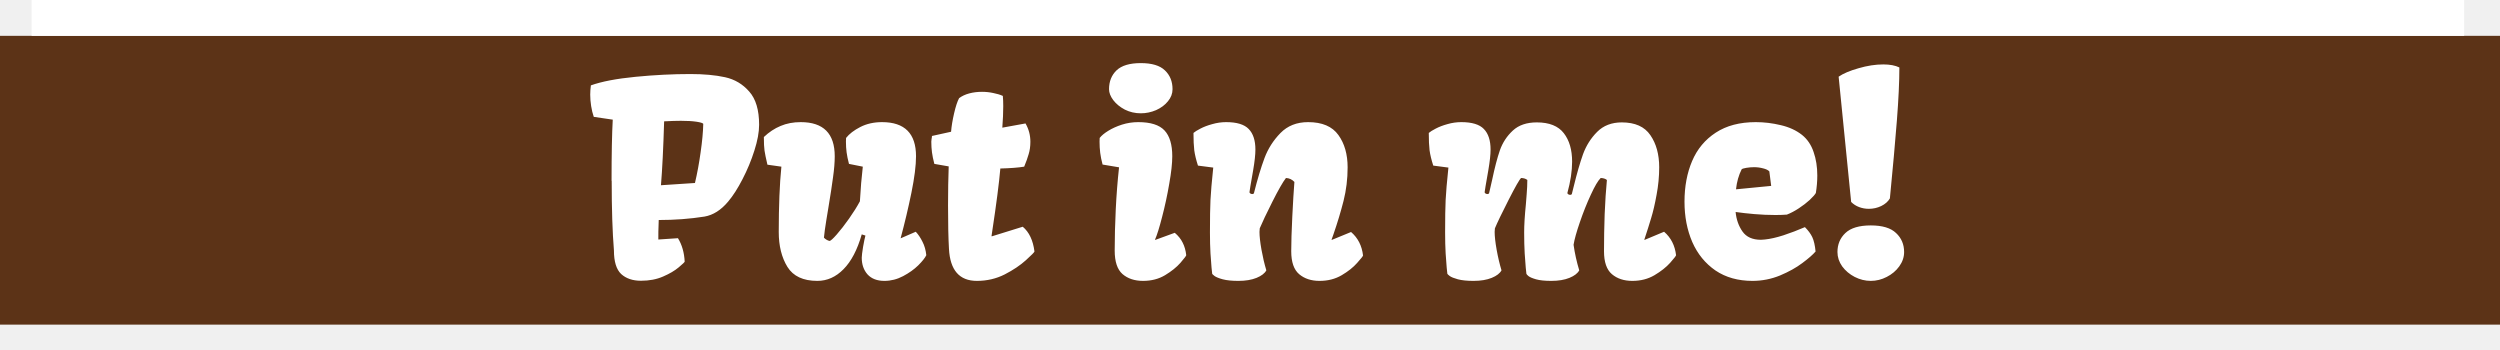
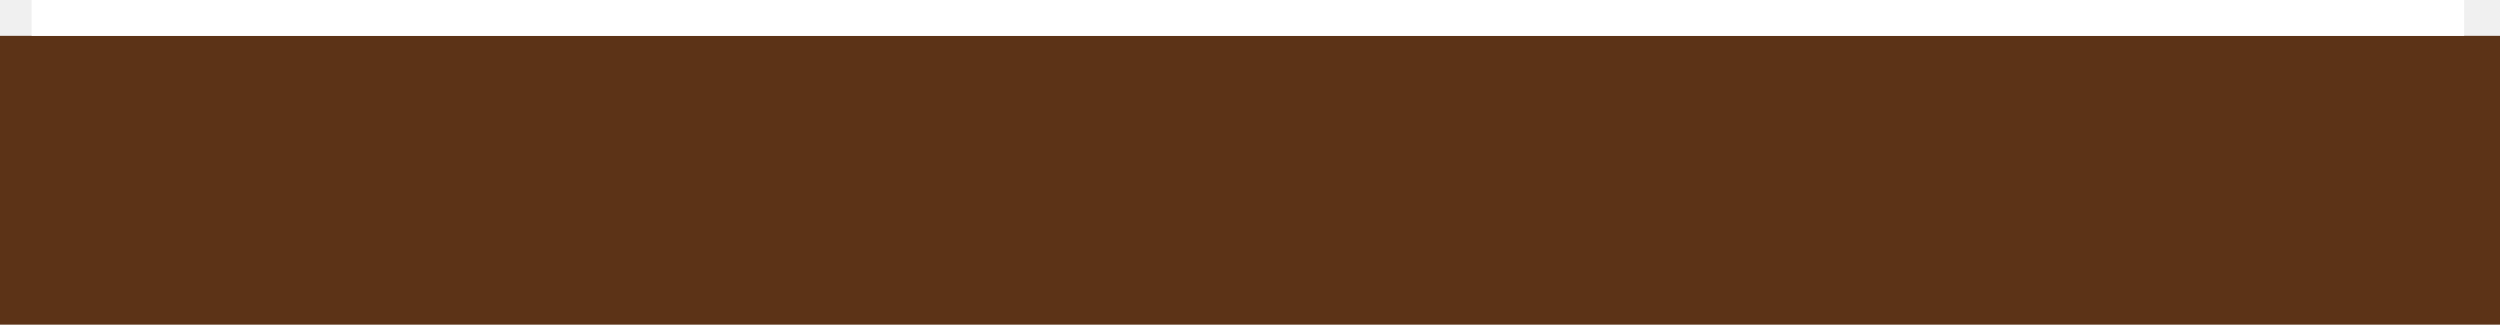
- <svg xmlns="http://www.w3.org/2000/svg" width="1186" height="166" viewBox="0 0 1186 166" fill="none">
+ <svg xmlns="http://www.w3.org/2000/svg" width="1186" height="154" viewBox="0 0 1186 154" fill="none">
  <rect y="17" width="1186" height="137" fill="#5C3317" />
  <rect x="15" width="1154" height="17" fill="white" />
-   <path d="M290.125 85.75C290.125 73.167 290.312 63.5 290.688 56.75H290.625L281.688 55.438C281.146 53.896 280.729 52.188 280.438 50.312C280.146 48.438 280 46.625 280 44.875C280 43.542 280.104 42.083 280.312 40.5C285.438 38.667 292.5 37.312 301.5 36.438C310.5 35.562 319.167 35.125 327.5 35.125C333.875 35.125 339.354 35.625 343.938 36.625C348.521 37.625 352.354 39.896 355.438 43.438C358.562 46.938 360.125 52.188 360.125 59.188C360.125 62.688 359.375 66.771 357.875 71.438C356.417 76.062 354.542 80.583 352.25 85C350 89.375 347.729 92.917 345.438 95.625C342.062 99.667 338.312 102.042 334.188 102.75C327.354 103.833 320.125 104.375 312.5 104.375C312.333 108.667 312.271 111.75 312.312 113.625L321.625 113C323.542 116.125 324.604 119.833 324.812 124.125C324.812 124.333 323.875 125.229 322 126.812C320.125 128.396 317.646 129.854 314.562 131.188C311.521 132.521 308.021 133.188 304.062 133.188C300.146 133.188 297.021 132.125 294.688 130C292.396 127.833 291.25 124.104 291.25 118.812C290.542 110.146 290.188 99.146 290.188 85.812L290.125 85.75ZM329.688 86.812C330.771 82.229 331.667 77.375 332.375 72.25C333.125 67.083 333.542 62.583 333.625 58.75C333.417 58.375 332.354 58.042 330.438 57.75C328.521 57.458 326.042 57.312 323 57.312C320.875 57.312 318.229 57.396 315.062 57.562C314.688 70.146 314.188 80.25 313.562 87.875L329.688 86.812ZM364.062 78.125C363.354 75.083 362.896 72.854 362.688 71.438C362.479 70.021 362.375 67.875 362.375 65C364.833 62.667 367.479 60.917 370.312 59.75C373.146 58.542 376.333 57.938 379.875 57.938C390.625 57.938 396 63.333 396 74.125C396 77 395.729 80.333 395.188 84.125C394.688 87.917 393.958 92.688 393 98.438C392.875 99.188 392.542 101.208 392 104.5C391.458 107.792 391.083 110.542 390.875 112.75C391.583 113.5 392.458 114.021 393.5 114.312C394 114.312 395.146 113.292 396.938 111.25C398.771 109.167 400.729 106.646 402.812 103.688C404.896 100.729 406.604 98 407.938 95.5C408.271 89.542 408.729 84.062 409.312 79.062L402.75 77.75C402.208 75.667 401.833 73.833 401.625 72.25C401.417 70.667 401.312 68.979 401.312 67.188L401.375 65.438C402.875 63.521 405.125 61.792 408.125 60.25C411.125 58.708 414.562 57.938 418.438 57.938C429.188 57.938 434.562 63.333 434.562 74.125C434.562 78.5 433.833 84.271 432.375 91.438C430.917 98.562 429.208 105.771 427.25 113.062L434.438 109.938C435.646 111.229 436.708 112.812 437.625 114.688C438.583 116.521 439.188 118.646 439.438 121.062C438.854 122.312 437.583 123.917 435.625 125.875C433.667 127.792 431.271 129.5 428.438 131C425.604 132.5 422.646 133.25 419.562 133.25C416.104 133.25 413.438 132.229 411.562 130.188C409.729 128.104 408.812 125.458 408.812 122.25C408.812 121.417 409.021 119.708 409.438 117.125C409.896 114.542 410.271 112.75 410.562 111.75L408.812 111.188C406.729 118.479 403.854 123.979 400.188 127.688C396.562 131.396 392.417 133.25 387.75 133.25C381.042 133.25 376.312 131.042 373.562 126.625C370.812 122.167 369.438 116.646 369.438 110.062C369.438 97.688 369.854 87.354 370.688 79.062L364.062 78.125ZM449.75 97.5C449.75 90.708 449.854 84.521 450.062 78.938L443.25 77.75C442.708 75.667 442.333 73.833 442.125 72.25C441.917 70.667 441.812 68.979 441.812 67.188L441.938 65.938C442.062 65.354 442.125 64.875 442.125 64.5L451.188 62.5C451.396 59.917 451.875 57 452.625 53.75C453.375 50.5 454.167 48.104 455 46.562C456.333 45.562 457.938 44.812 459.812 44.312C461.688 43.812 463.708 43.562 465.875 43.562C467.708 43.562 469.479 43.75 471.188 44.125C472.938 44.458 474.458 44.917 475.75 45.5C475.875 46.917 475.938 48.542 475.938 50.375C475.938 53.375 475.792 56.771 475.5 60.562L486.5 58.562C488.042 61.229 488.812 64.125 488.812 67.25C488.812 69.417 488.542 71.375 488 73.125C487.5 74.875 486.792 76.854 485.875 79.062C483.125 79.521 479.354 79.812 474.562 79.938C473.979 86.729 472.688 96.708 470.688 109.875L470.375 112L470.5 112.125L485.188 107.562C488.229 110.104 490.083 114.021 490.75 119.312C490.75 119.604 489.396 120.979 486.688 123.438C484.021 125.854 480.667 128.104 476.625 130.188C472.583 132.229 468.188 133.25 463.438 133.25C455.146 133.25 450.729 128.188 450.188 118.062C449.896 112.938 449.75 106.083 449.75 97.5ZM526.125 42.312C526.125 38.646 527.312 35.667 529.688 33.375C532.104 31.083 535.938 29.938 541.188 29.938C546.438 29.938 550.25 31.083 552.625 33.375C555.042 35.667 556.25 38.646 556.25 42.312C556.25 44.396 555.521 46.312 554.062 48.062C552.646 49.812 550.771 51.208 548.438 52.25C546.104 53.25 543.688 53.75 541.188 53.75C538.479 53.75 535.958 53.167 533.625 52C531.333 50.792 529.5 49.292 528.125 47.5C526.792 45.708 526.125 43.979 526.125 42.312ZM523.062 78.062C522.521 76.021 522.146 74.167 521.938 72.5C521.729 70.792 521.625 69.021 521.625 67.188L521.688 65.438C522.562 64.312 523.917 63.188 525.75 62.062C527.625 60.896 529.792 59.917 532.25 59.125C534.75 58.333 537.333 57.938 540 57.938C545.833 57.938 549.979 59.25 552.438 61.875C554.896 64.5 556.125 68.583 556.125 74.125C556.125 77.458 555.646 81.812 554.688 87.188C553.771 92.562 552.646 97.792 551.312 102.875C550.021 107.917 548.896 111.521 547.938 113.688L548.062 113.812L557.312 110.438C558.979 111.854 560.229 113.417 561.062 115.125C561.938 116.833 562.5 118.812 562.75 121.062C562.75 121.354 561.833 122.562 560 124.688C558.167 126.771 555.729 128.729 552.688 130.562C549.688 132.354 546.208 133.25 542.25 133.25C538.25 133.25 535 132.167 532.5 130C530.042 127.833 528.812 124.125 528.812 118.875C528.812 112.75 528.979 106.25 529.312 99.375C529.646 92.5 530.167 85.833 530.875 79.375L523.062 78.062ZM574 110.25C574 103.458 574.083 98.333 574.25 94.875C574.417 91.375 574.854 86.25 575.562 79.5L568.312 78.562C567.438 75.854 566.854 73.438 566.562 71.312C566.312 69.188 566.188 66.438 566.188 63.062C566.854 62.479 567.958 61.792 569.5 61C571.083 60.167 572.958 59.458 575.125 58.875C577.292 58.25 579.479 57.938 581.688 57.938C586.729 57.938 590.292 59.021 592.375 61.188C594.5 63.354 595.562 66.604 595.562 70.938C595.562 73.354 595.208 76.625 594.5 80.75C593.333 87.375 592.75 90.854 592.75 91.188C592.75 91.396 592.896 91.604 593.188 91.812C593.479 91.979 593.792 92.062 594.125 92.062C594.5 92.062 594.75 91.917 594.875 91.625C596.542 85 598.208 79.458 599.875 75C601.542 70.542 604.062 66.583 607.438 63.125C610.812 59.667 615.188 57.938 620.562 57.938C627.229 57.938 632.021 59.979 634.938 64.062C637.854 68.104 639.312 73.208 639.312 79.375C639.312 84.875 638.667 90.188 637.375 95.312C636.083 100.396 634.479 105.708 632.562 111.25C632.646 111.042 632.354 111.854 631.688 113.688L631.812 113.812L640.938 110.062C644.188 112.854 646.083 116.562 646.625 121.188C646.625 121.479 645.688 122.667 643.812 124.75C641.979 126.833 639.542 128.771 636.5 130.562C633.458 132.354 629.958 133.25 626 133.25C622.042 133.25 618.812 132.188 616.312 130.062C613.812 127.938 612.562 124.312 612.562 119.188C612.562 115.104 612.729 109.646 613.062 102.812C613.396 95.979 613.729 90.479 614.062 86.312C612.979 85.146 611.646 84.521 610.062 84.438C608.604 86.312 606.458 90.062 603.625 95.688C600.792 101.312 598.792 105.521 597.625 108.312C597.542 108.896 597.5 109.458 597.5 110C597.5 112.083 597.812 114.896 598.438 118.438C599.062 121.938 599.833 125.208 600.75 128.25C600 129.667 598.458 130.854 596.125 131.812C593.792 132.771 590.917 133.25 587.5 133.25C584.417 133.25 581.938 133 580.062 132.5C578.229 132 576.938 131.479 576.188 130.938C575.438 130.354 575.062 130 575.062 129.875C575.021 129.5 574.917 128.521 574.75 126.938C574.583 125.312 574.417 123.062 574.25 120.188C574.083 117.271 574 113.958 574 110.25ZM685.562 110.25C685.562 103.458 685.646 98.333 685.812 94.875C685.979 91.375 686.417 86.25 687.125 79.5L679.938 78.562C679.062 75.854 678.479 73.438 678.188 71.312C677.938 69.188 677.812 66.438 677.812 63.062C678.479 62.479 679.583 61.792 681.125 61C682.708 60.167 684.562 59.458 686.688 58.875C688.854 58.25 691.042 57.938 693.25 57.938C698.292 57.938 701.854 59.021 703.938 61.188C706.062 63.354 707.125 66.604 707.125 70.938C707.125 73.354 706.771 76.625 706.062 80.75C704.896 87.375 704.312 90.854 704.312 91.188C704.312 91.396 704.458 91.604 704.75 91.812C705.042 91.979 705.354 92.062 705.688 92.062C706.062 92.062 706.312 91.917 706.438 91.625C706.396 91.792 706.875 89.688 707.875 85.312C709.083 79.562 710.312 74.875 711.562 71.25C712.854 67.625 714.896 64.521 717.688 61.938C720.479 59.354 724.271 58.062 729.062 58.062C734.979 58.062 739.25 59.771 741.875 63.188C744.5 66.562 745.812 71.062 745.812 76.688C745.812 81.146 745.062 86.104 743.562 91.562C743.562 91.771 743.708 91.979 744 92.188C744.292 92.354 744.604 92.438 744.938 92.438C745.312 92.438 745.562 92.292 745.688 92L746.562 88.5C748.062 82.333 749.542 77.208 751 73.125C752.5 69.042 754.729 65.521 757.688 62.562C760.688 59.562 764.583 58.062 769.375 58.062C775.667 58.062 780.188 60.083 782.938 64.125C785.729 68.167 787.125 73.25 787.125 79.375C787.125 83.708 786.708 88.062 785.875 92.438C785.083 96.812 784.229 100.479 783.312 103.438C782.438 106.396 781.354 109.812 780.062 113.688L780.188 113.812L789.438 109.938C792.688 112.729 794.583 116.438 795.125 121.062C795.125 121.354 794.188 122.562 792.312 124.688C790.438 126.771 787.958 128.729 784.875 130.562C781.833 132.354 778.333 133.25 774.375 133.25C770.417 133.25 767.188 132.188 764.688 130.062C762.188 127.938 760.938 124.312 760.938 119.188C760.938 113.479 761.042 107.625 761.25 101.625C761.5 95.583 761.854 90.167 762.312 85.375C761.604 84.792 760.625 84.479 759.375 84.438C758.125 85.646 756.562 88.292 754.688 92.375C752.812 96.417 751.083 100.75 749.5 105.375C747.917 109.958 746.917 113.542 746.5 116.125C747.083 120.208 747.979 124.25 749.188 128.25C748.438 129.667 746.896 130.854 744.562 131.812C742.229 132.771 739.354 133.25 735.938 133.25C732.854 133.25 730.438 133 728.688 132.5C726.938 132 725.729 131.479 725.062 130.938C724.438 130.396 724.125 130.042 724.125 129.875C724.083 129.5 723.979 128.521 723.812 126.938C723.646 125.312 723.479 123.062 723.312 120.188C723.146 117.271 723.062 113.958 723.062 110.25C723.062 106.708 723.333 102.271 723.875 96.938C723.917 96.271 724.042 94.688 724.25 92.188C724.458 89.688 724.562 87.417 724.562 85.375C723.854 84.792 722.875 84.479 721.625 84.438C720.917 84.979 718.938 88.438 715.688 94.812C712.438 101.188 710.271 105.688 709.188 108.312C709.104 108.896 709.062 109.458 709.062 110C709.062 112.083 709.375 114.896 710 118.438C710.625 121.938 711.396 125.208 712.312 128.25C711.562 129.667 710.021 130.854 707.688 131.812C705.354 132.771 702.479 133.25 699.062 133.25C695.979 133.25 693.5 133 691.625 132.5C689.792 132 688.5 131.479 687.75 130.938C687 130.354 686.625 130 686.625 129.875C686.583 129.5 686.479 128.521 686.312 126.938C686.146 125.312 685.979 123.062 685.812 120.188C685.646 117.271 685.562 113.958 685.562 110.25ZM799.125 95.688C799.125 88.479 800.333 82.042 802.75 76.375C805.167 70.708 808.896 66.229 813.938 62.938C819.021 59.604 825.354 57.938 832.938 57.938C836.896 57.938 840.854 58.417 844.812 59.375C848.771 60.292 852.125 61.833 854.875 64C857.417 66.042 859.25 68.75 860.375 72.125C861.542 75.458 862.125 79.167 862.125 83.25C862.125 85.958 861.896 88.729 861.438 91.562C860.938 92.396 859.958 93.5 858.5 94.875C857.042 96.208 855.333 97.521 853.375 98.812C851.417 100.104 849.521 101.104 847.688 101.812C845.938 101.938 844.125 102 842.25 102C838.958 102 835.625 101.854 832.25 101.562C828.875 101.271 825.917 100.938 823.375 100.562C823.708 104.104 824.792 107.188 826.625 109.812C828.458 112.438 831.375 113.75 835.375 113.75C835.75 113.75 836.354 113.708 837.188 113.625C839.729 113.375 842.688 112.708 846.062 111.625C849.479 110.5 852.875 109.208 856.25 107.75C857.833 109.333 859 110.917 859.75 112.5C860.5 114.083 861.021 116.354 861.312 119.312C860.021 120.812 857.917 122.646 855 124.812C852.125 126.979 848.604 128.938 844.438 130.688C840.271 132.396 835.917 133.25 831.375 133.25C824.542 133.25 818.688 131.604 813.812 128.312C808.979 124.979 805.312 120.479 802.812 114.812C800.354 109.104 799.125 102.729 799.125 95.688ZM839.375 81.312C838.792 80.688 837.812 80.208 836.438 79.875C835.062 79.5 833.625 79.312 832.125 79.312C830.917 79.312 829.688 79.417 828.438 79.625C827.229 79.833 826.5 80.062 826.25 80.312C824.833 83.104 823.938 86.271 823.562 89.812L840.25 88.188L839.375 81.312ZM872.25 36.375C874.417 34.875 877.562 33.542 881.688 32.375C885.812 31.167 889.729 30.562 893.438 30.562C896.562 30.562 899.104 31.042 901.062 32C901.062 38.708 900.667 47.125 899.875 57.25C899.083 67.333 897.979 79.625 896.562 94.125C895.688 95.625 894.312 96.833 892.438 97.75C890.604 98.625 888.646 99.062 886.562 99.062C884.979 99.062 883.458 98.792 882 98.25C880.542 97.708 879.271 96.896 878.188 95.812L872.25 36.375ZM887.5 106.938C893 106.938 897 108.146 899.5 110.562C902.042 112.938 903.312 115.938 903.312 119.562C903.312 121.979 902.542 124.25 901 126.375C899.5 128.458 897.521 130.125 895.062 131.375C892.646 132.625 890.125 133.25 887.5 133.25C884.875 133.25 882.333 132.625 879.875 131.375C877.458 130.125 875.479 128.458 873.938 126.375C872.438 124.25 871.688 121.979 871.688 119.562C871.688 115.938 872.938 112.938 875.438 110.562C877.979 108.146 882 106.938 887.5 106.938Z" fill="white" />
</svg>
